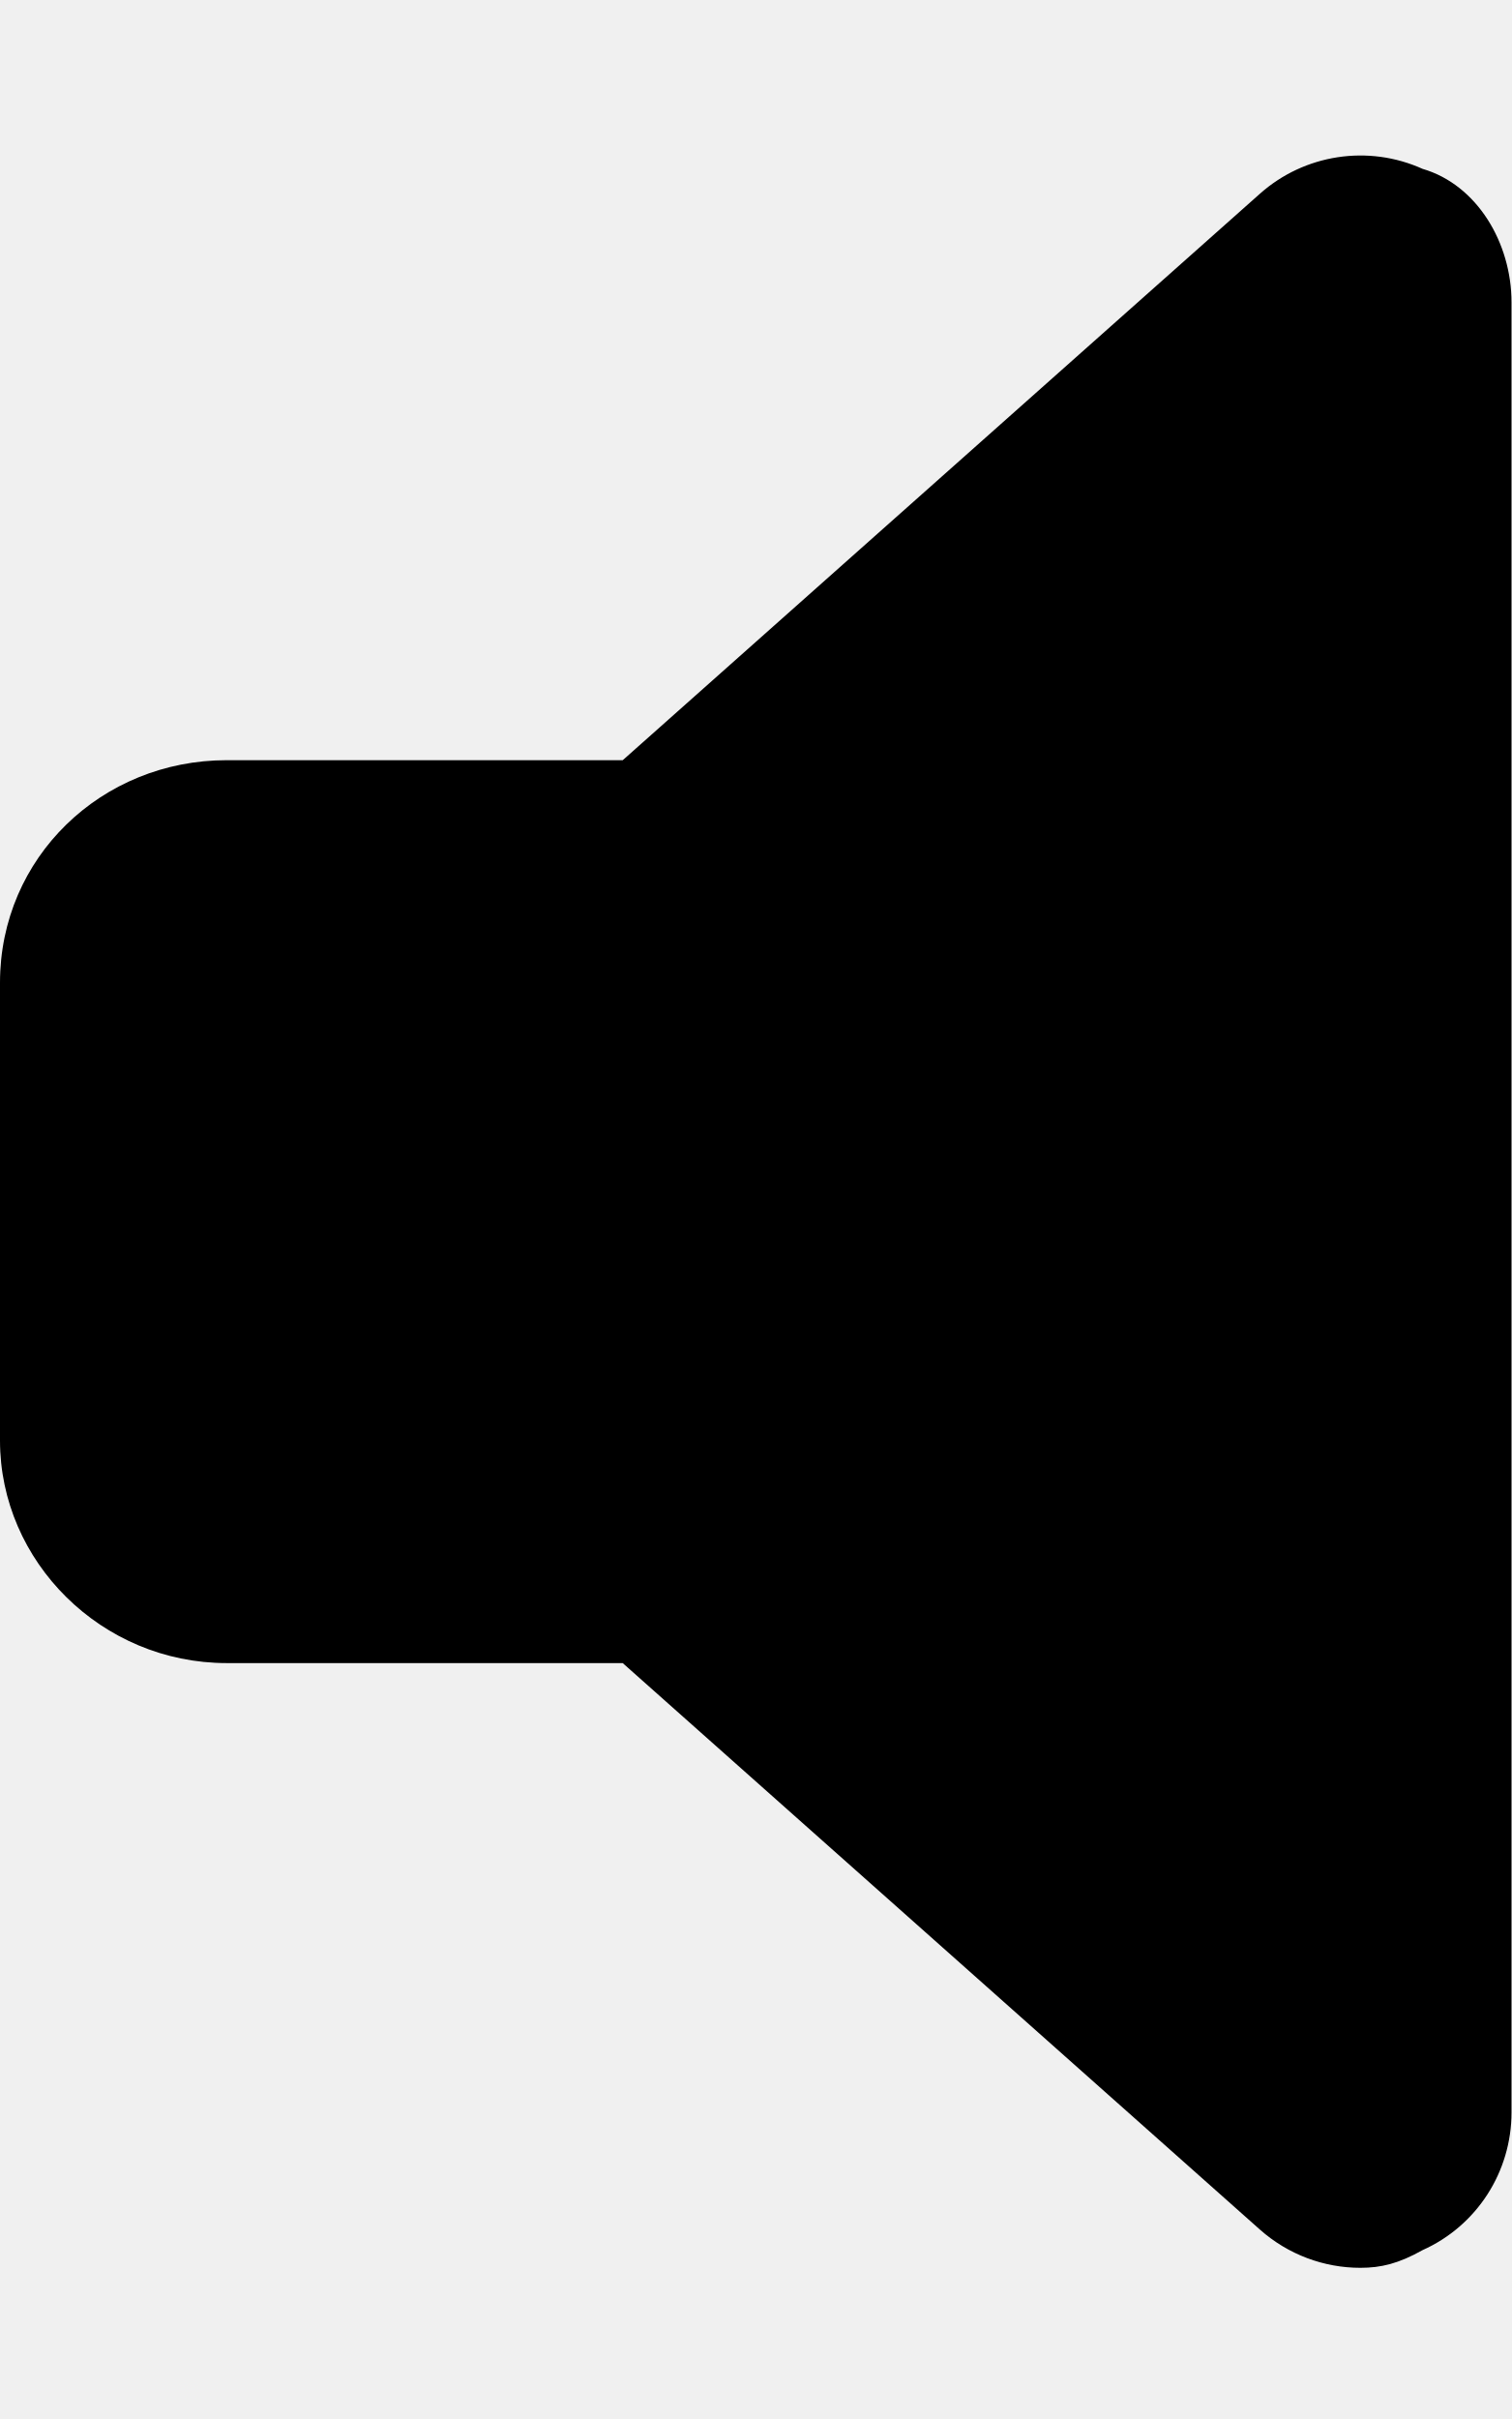
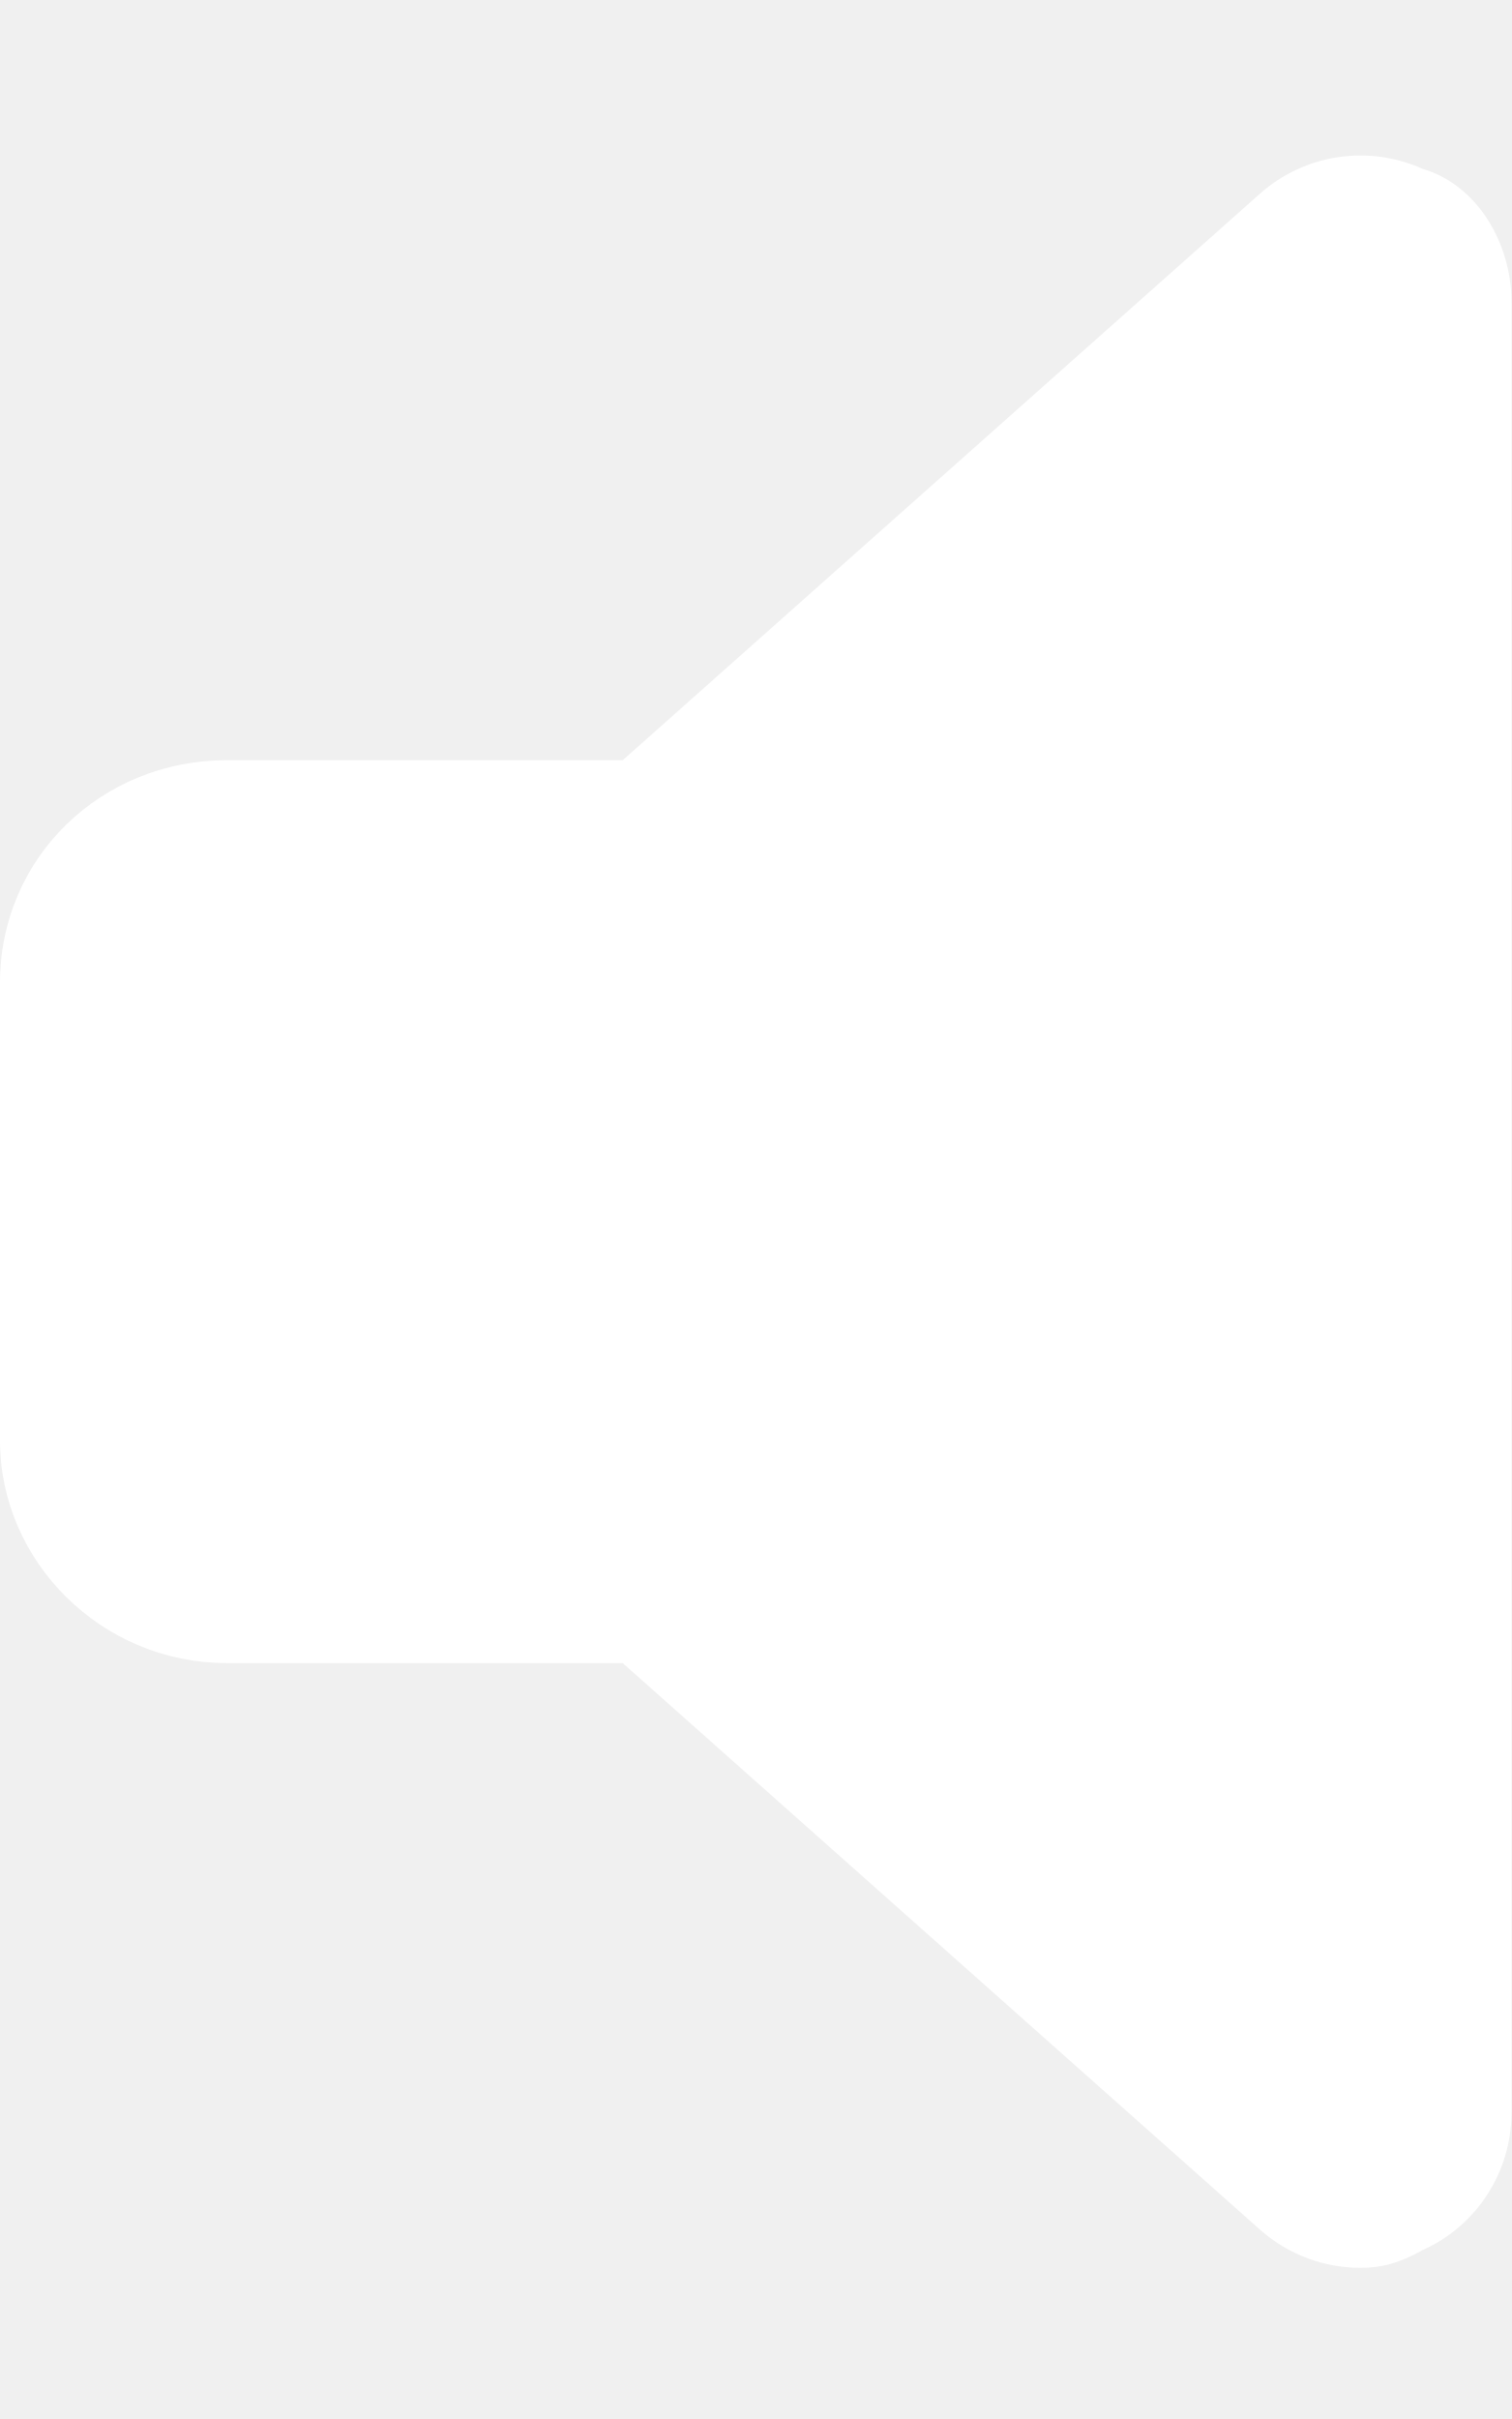
- <svg xmlns="http://www.w3.org/2000/svg" viewBox="0 0 320 512">
+ <svg xmlns="http://www.w3.org/2000/svg" fill="#ffffff" viewBox="0 0 320 512">
  <path d="M320 64v383.1c0 12.59-7.337 24.01-18.84 29.16C296.1 479.1 292.4 480 288 480c-7.688 0-15.28-2.781-21.27-8.094l-134.9-119.9H48c-26.51 0-48-21.49-48-47.1V208c0-26.51 21.49-47.1 48-47.1h83.84l134.9-119.9c9.422-8.375 22.93-10.45 34.43-5.259C312.7 39.1 320 51.41 320 64z" />
</svg>
